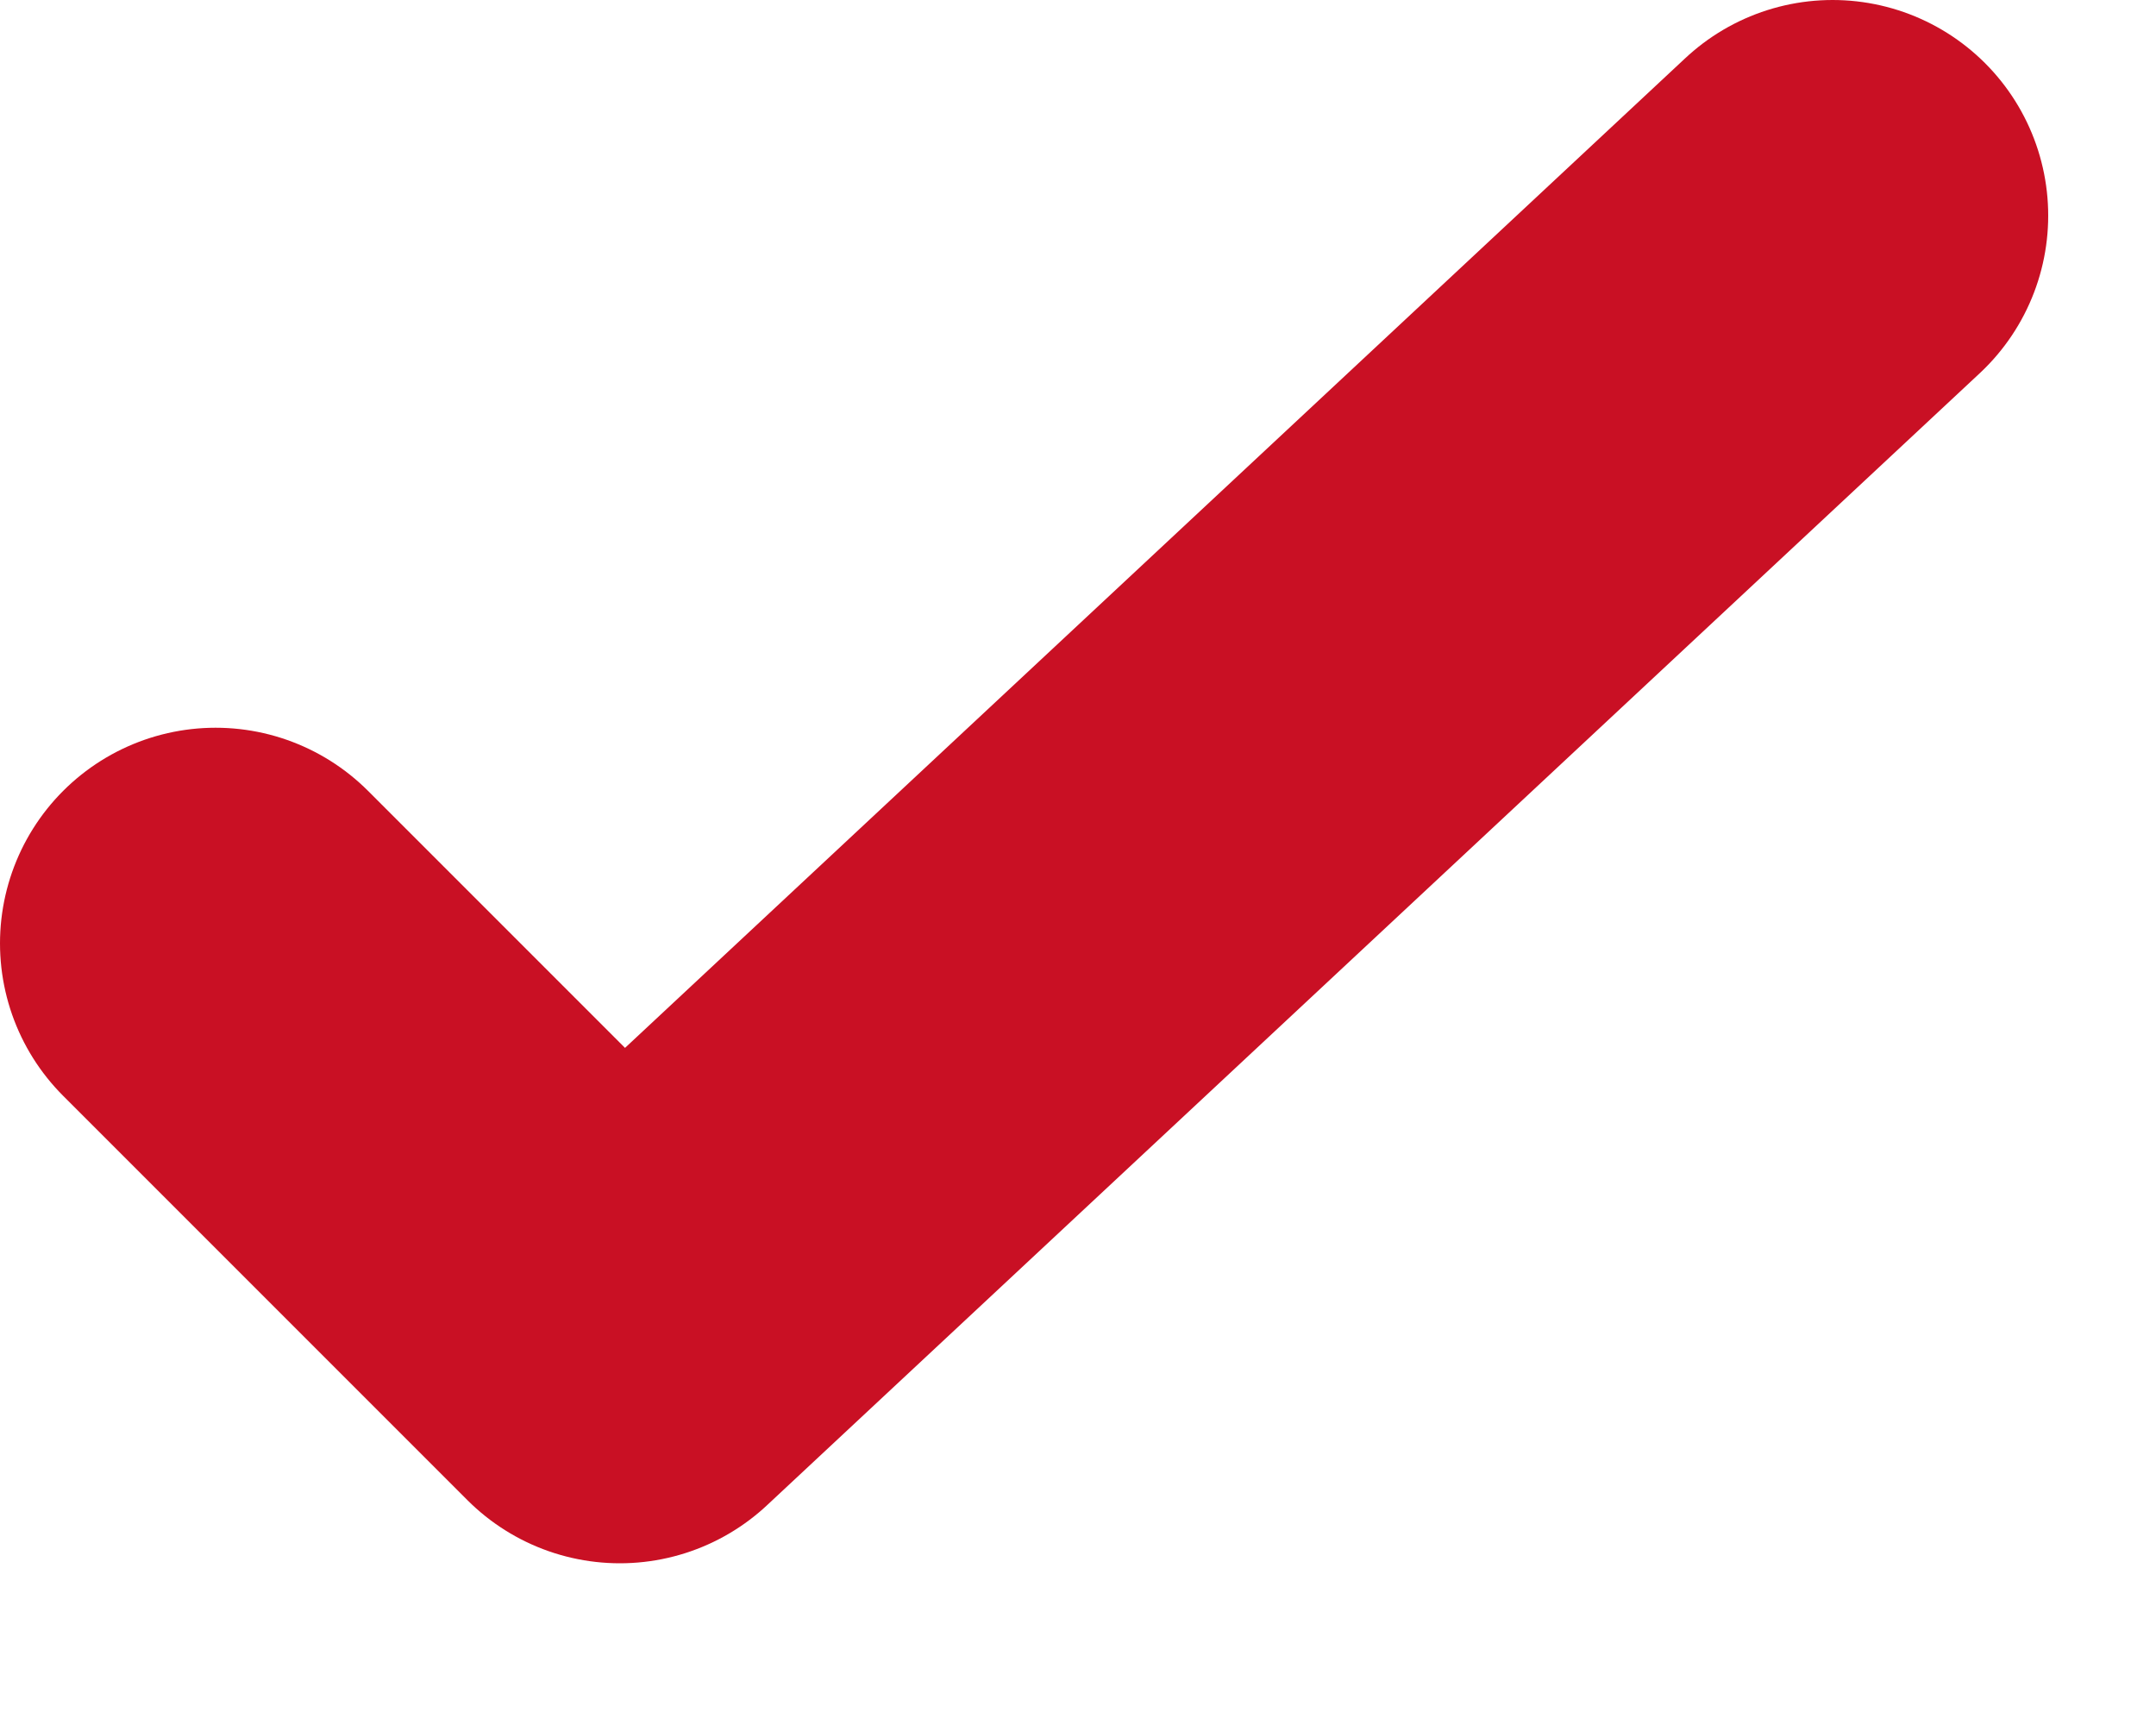
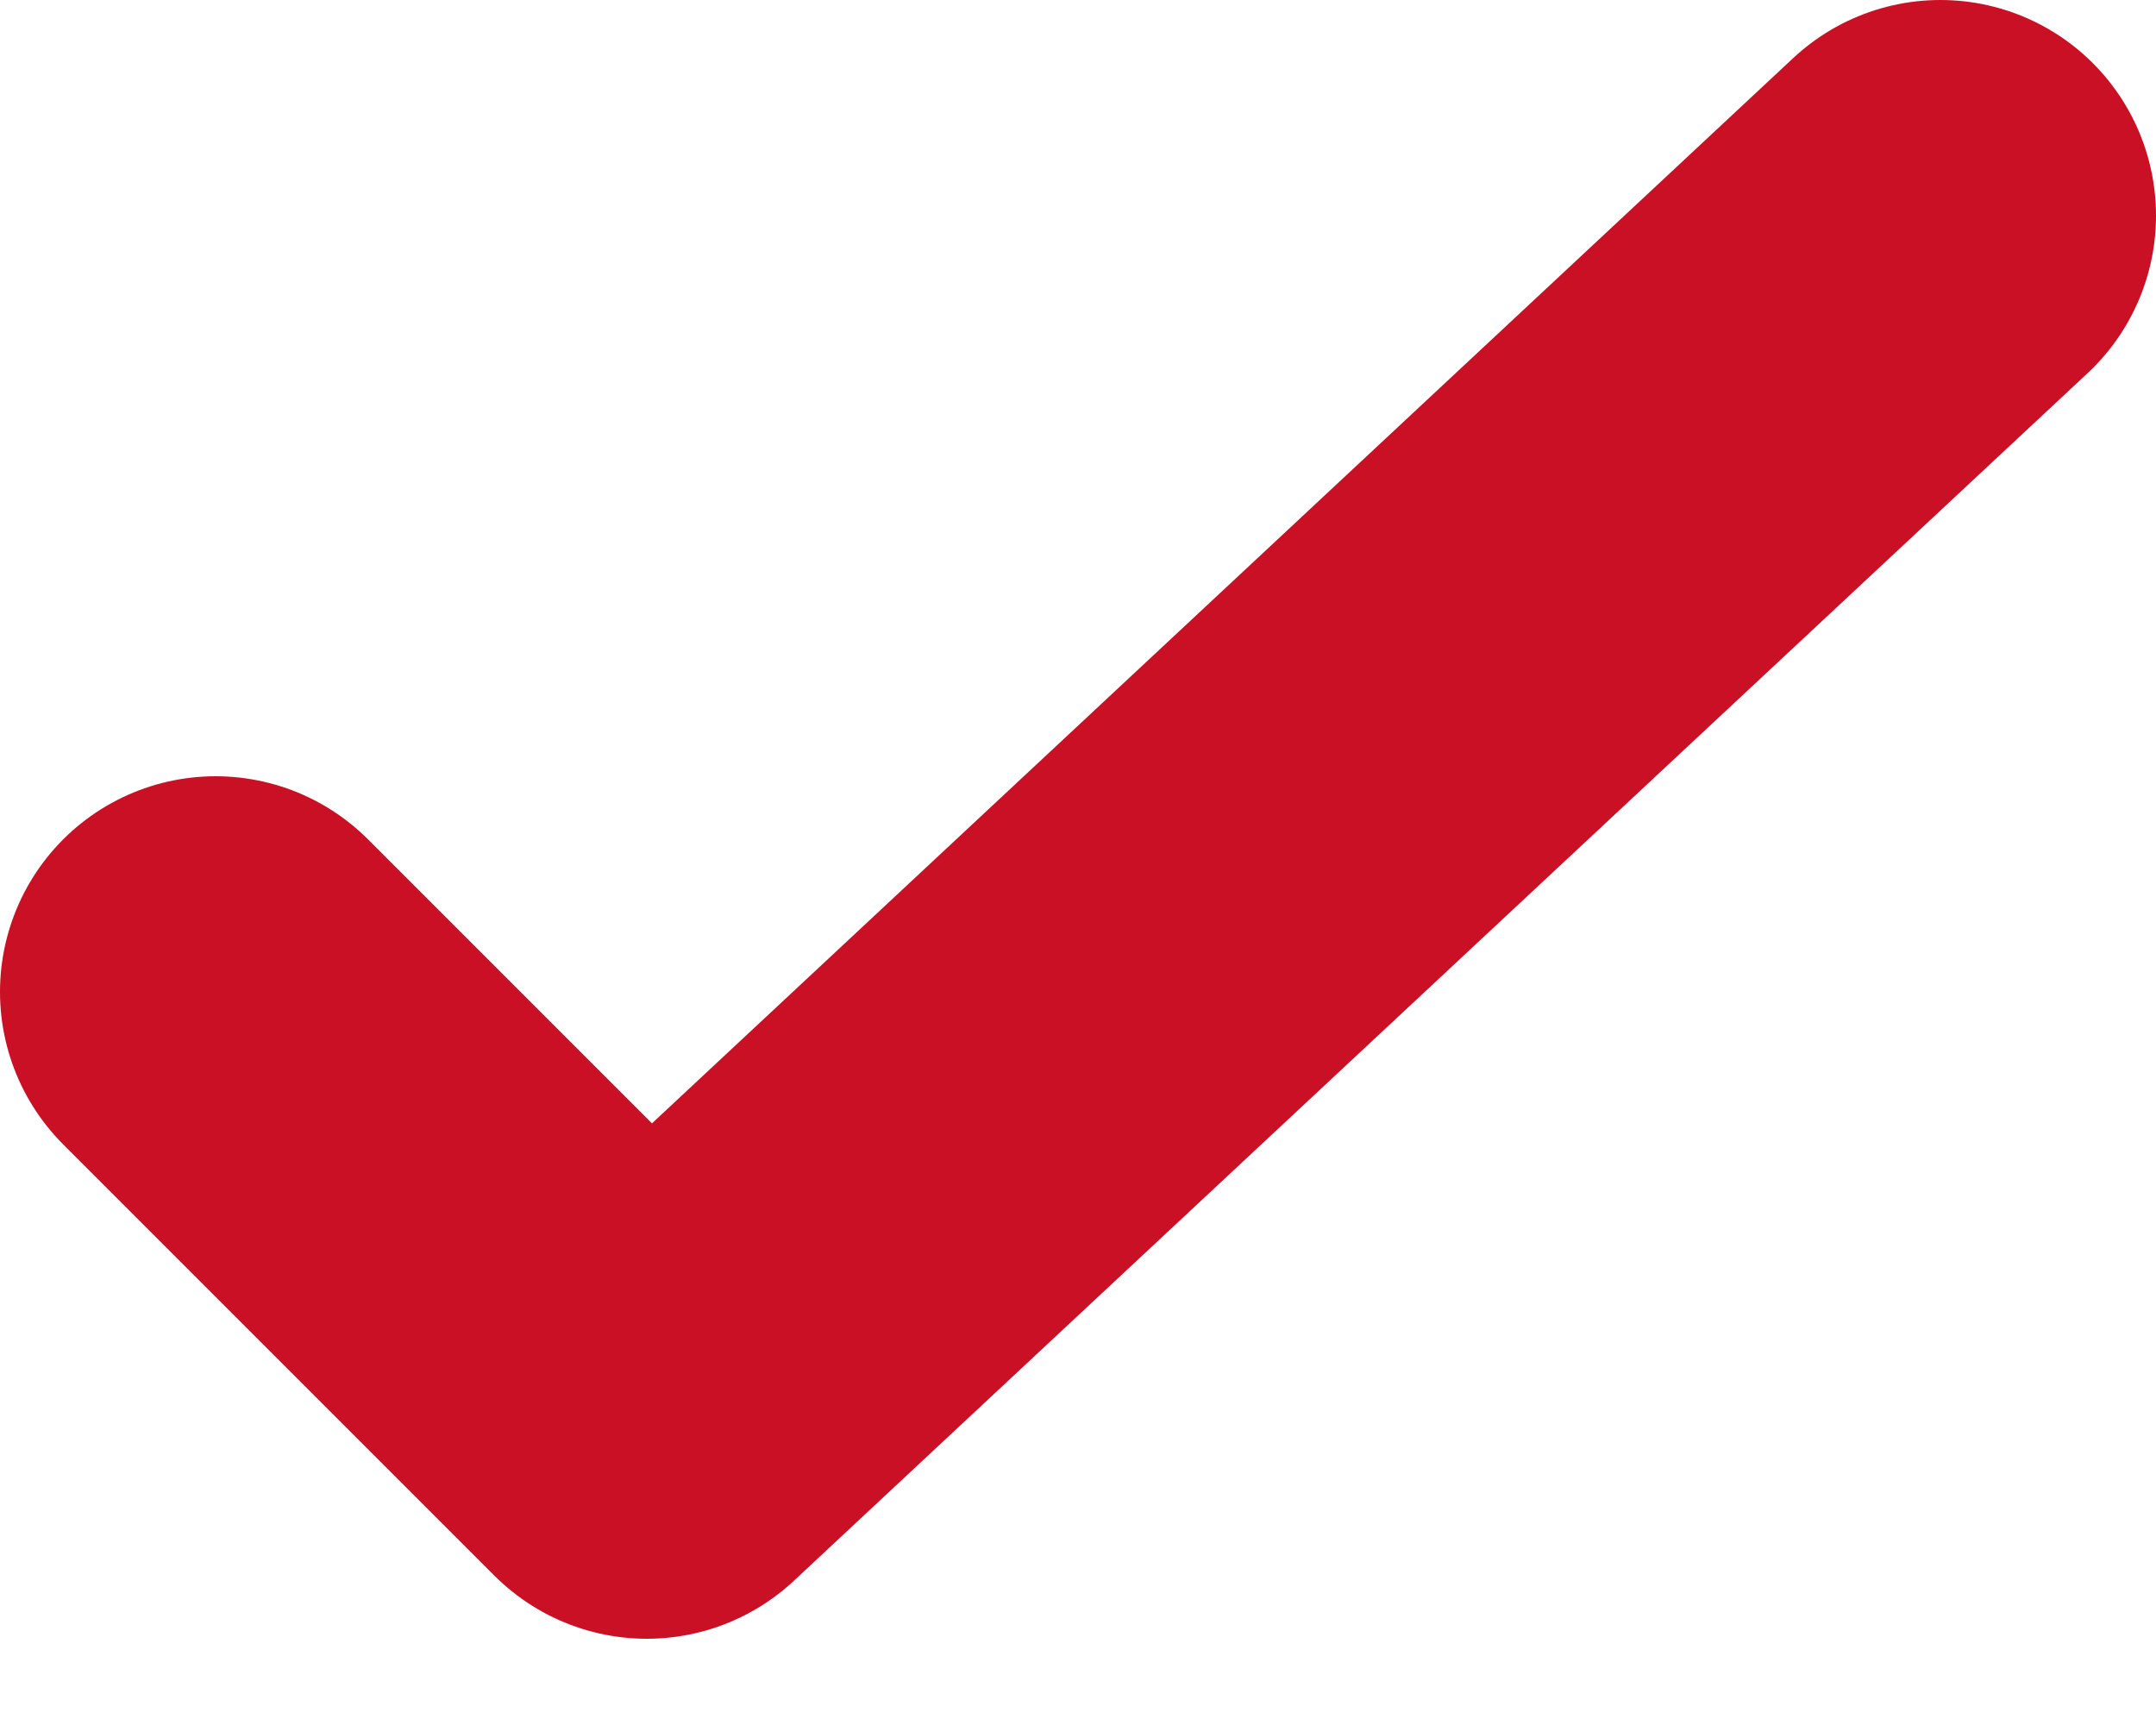
<svg xmlns="http://www.w3.org/2000/svg" width="10" height="8" viewBox="0 0 10 8">
-   <path stroke="#C91024" stroke-width="2" d="M8.5 1L2.875 6.25 1 4.375" fill="none" fill-rule="evenodd" stroke-linecap="round" stroke-linejoin="round" />
+   <path stroke="#C91024" stroke-width="2" d="M9 1L3 6.6l-2-2" fill="none" fill-rule="evenodd" stroke-linecap="round" stroke-linejoin="round" />
</svg>
